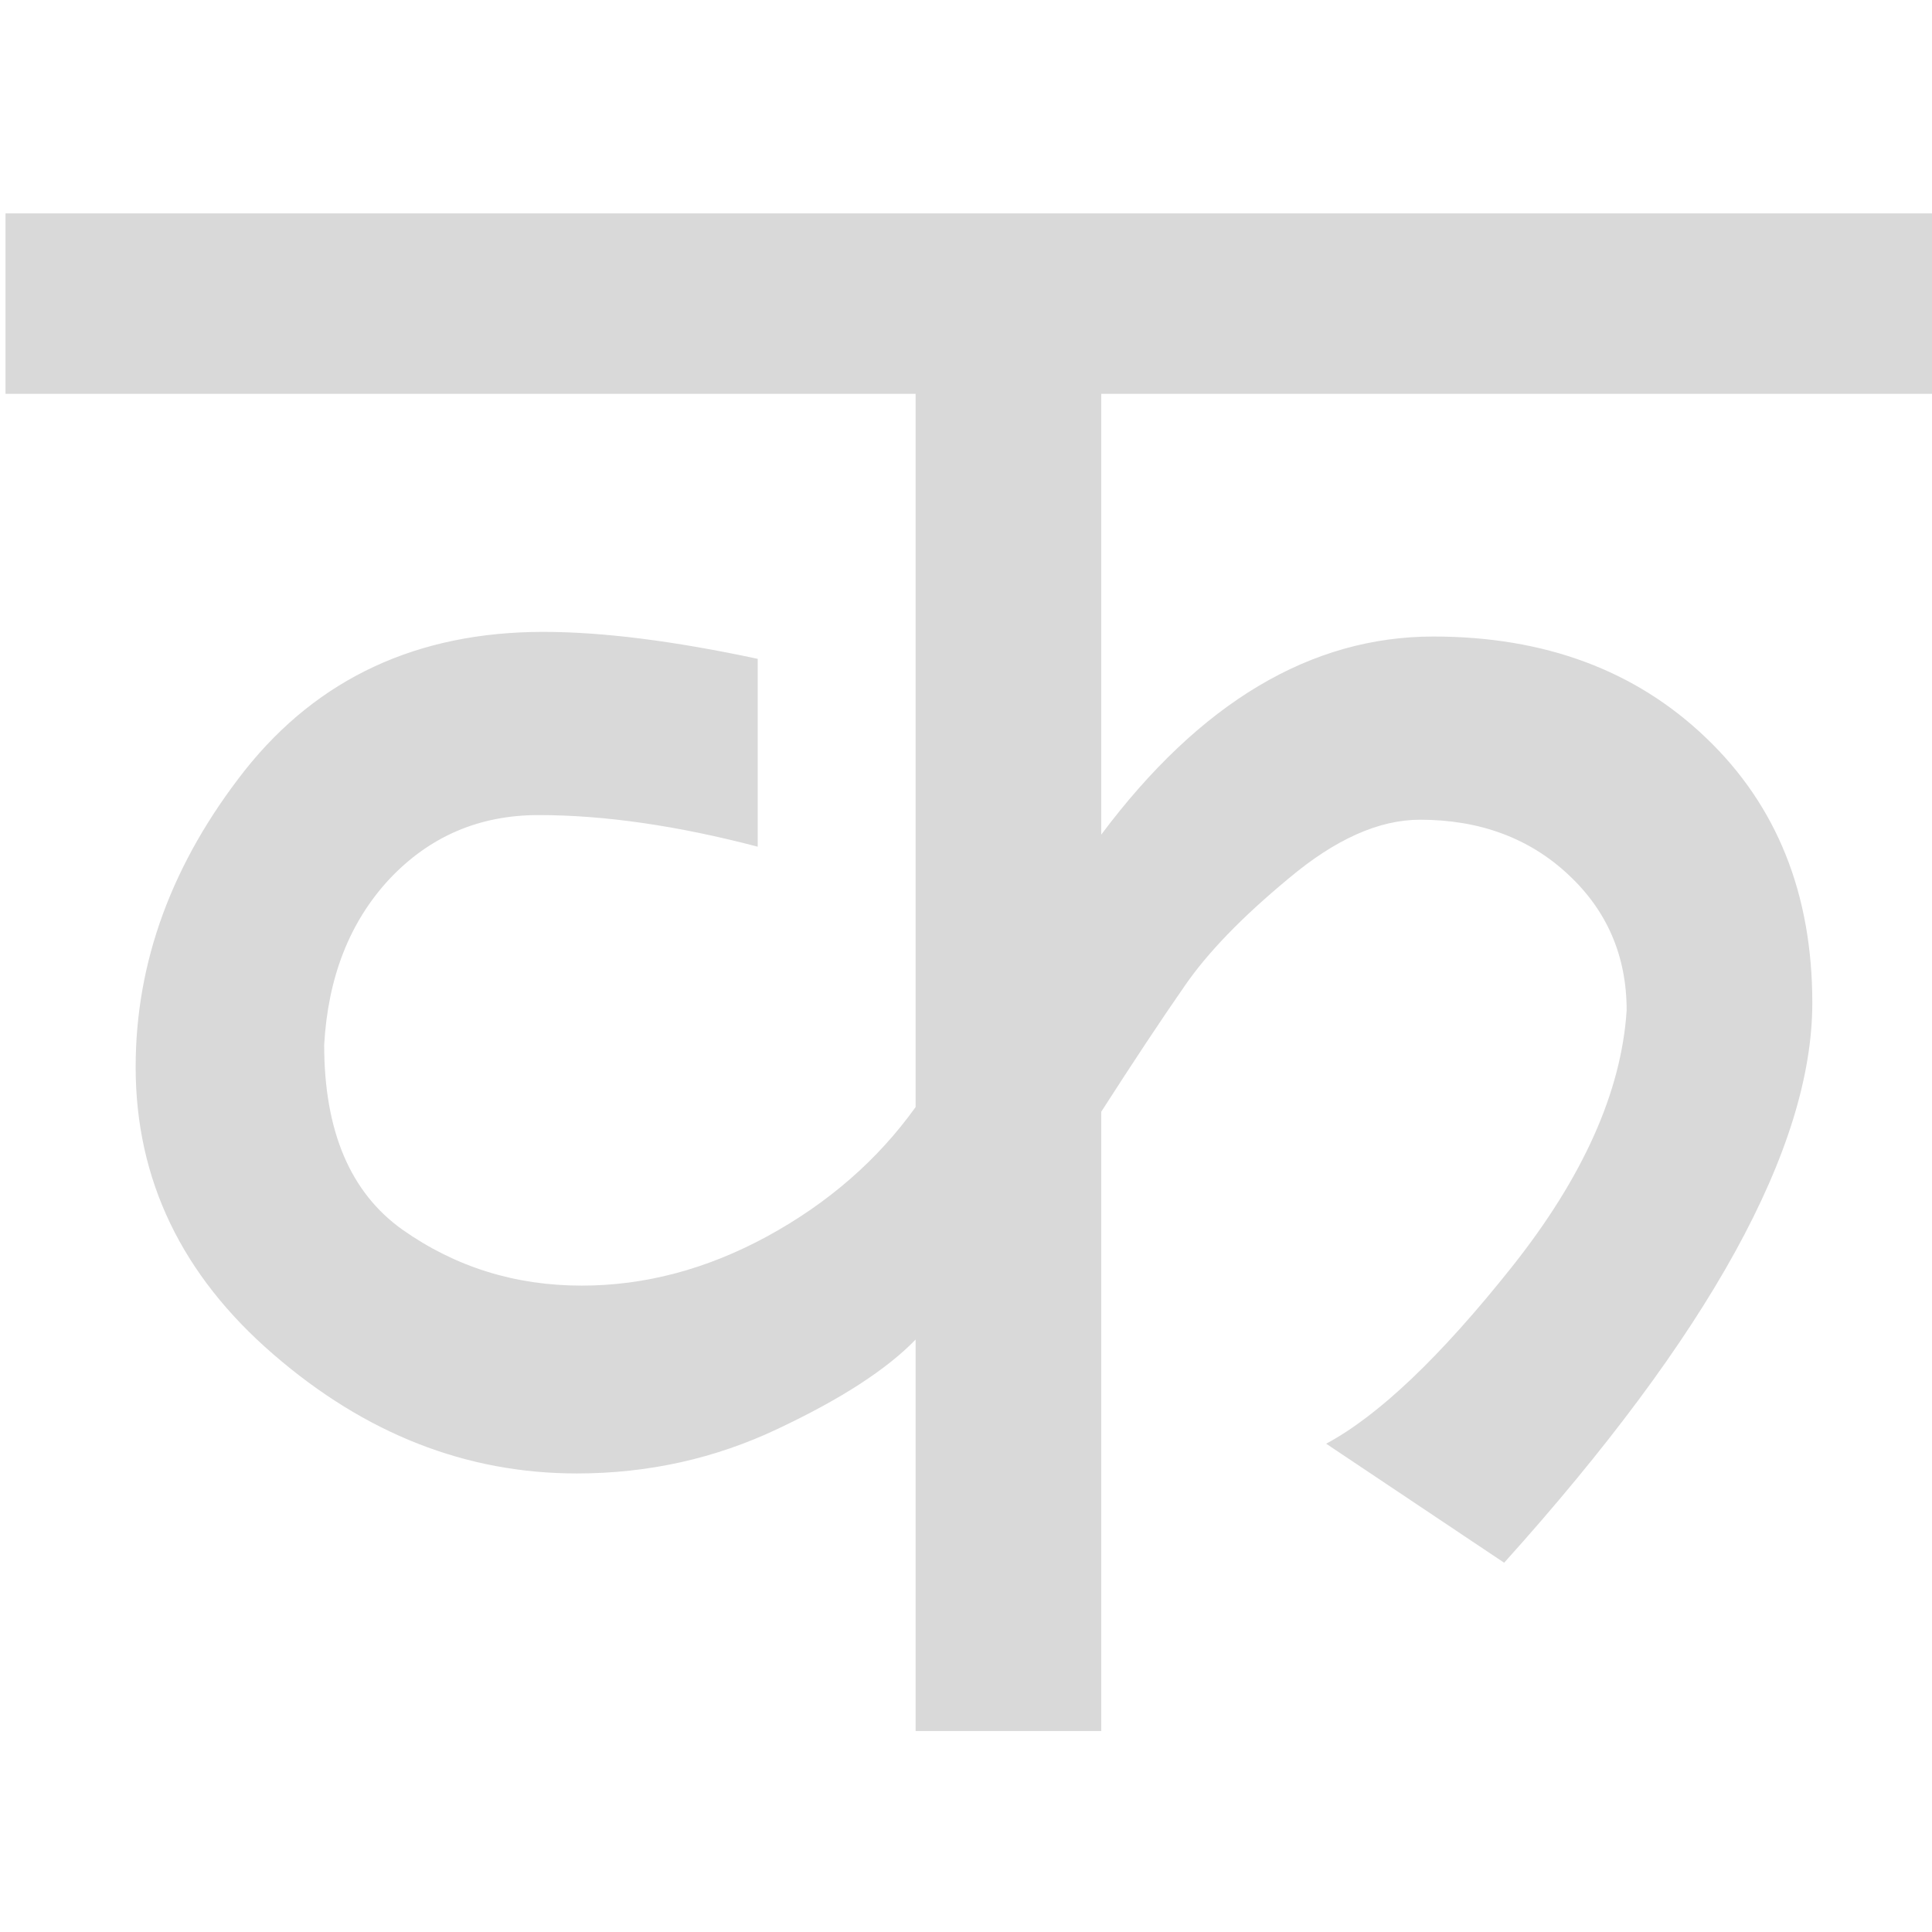
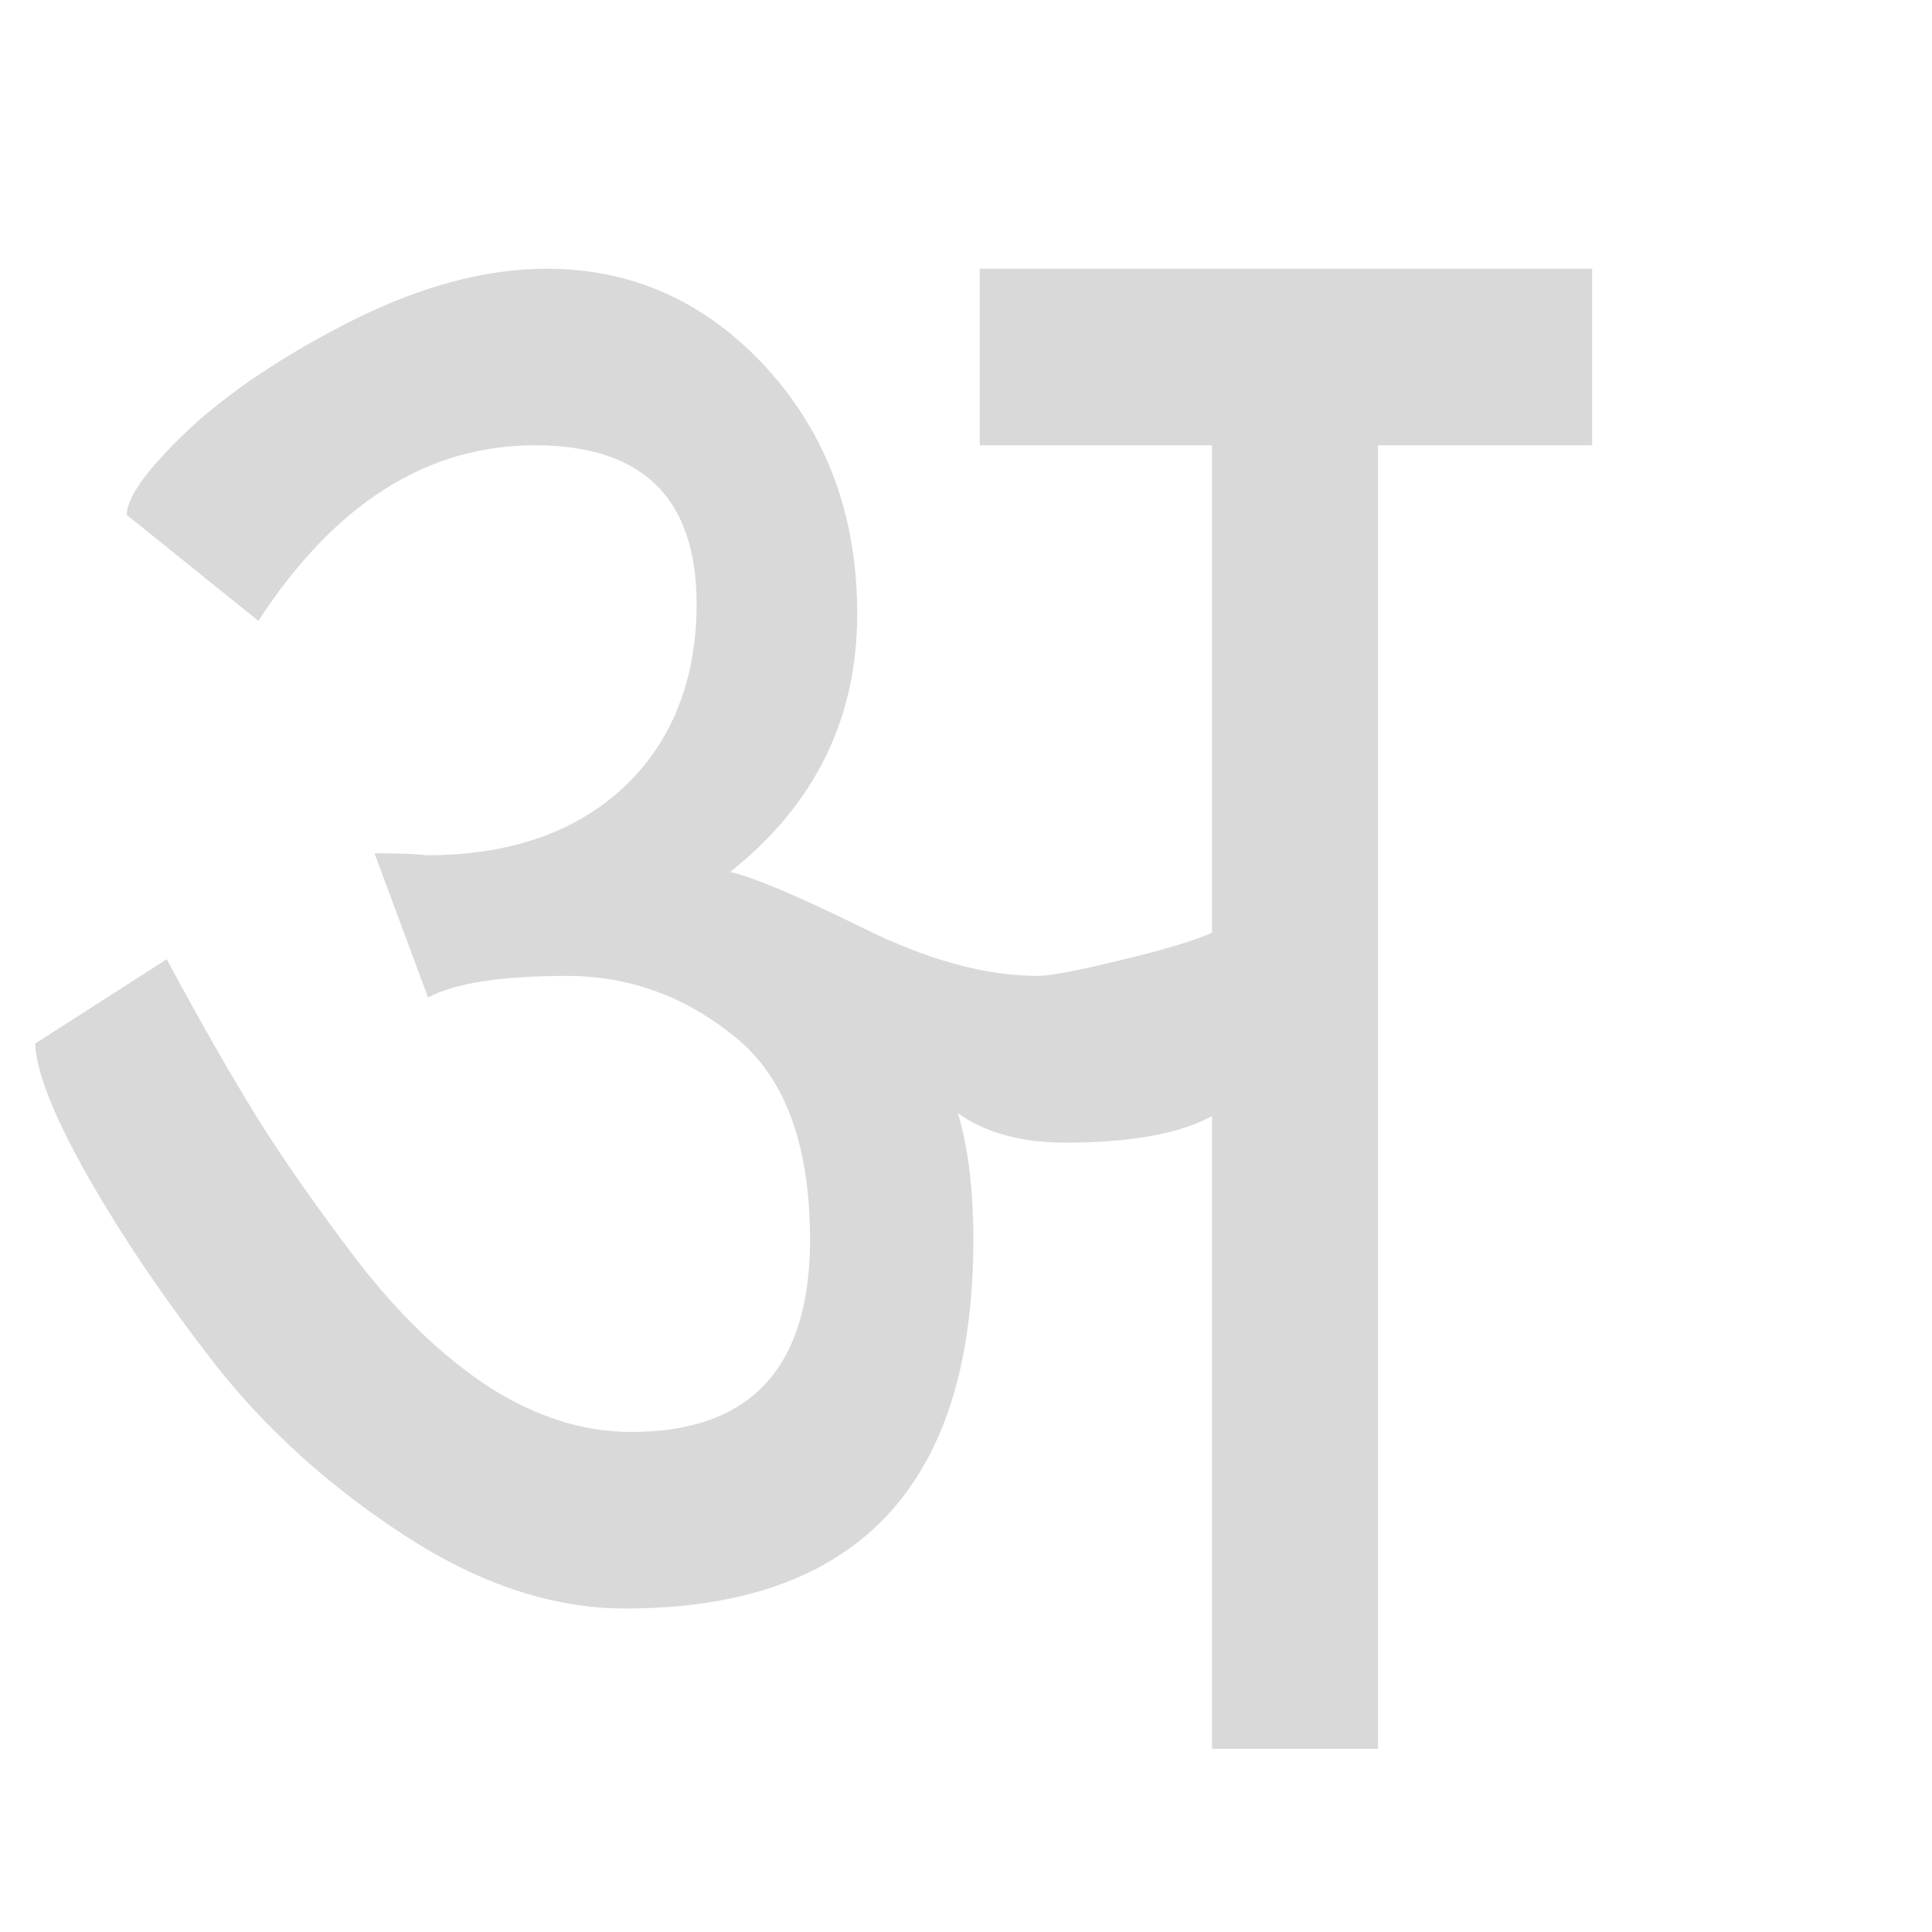
<svg xmlns="http://www.w3.org/2000/svg" width="32px" height="32px" viewBox="0 0 32 32" version="1.1" id="svg11">
  <defs id="defs6" />
-   <text xml:space="preserve" style="font-style:normal;font-weight:normal;font-size:41.605px;line-height:1.25;font-family:sans-serif;fill:#d9d9d9;fill-opacity:1;stroke:none;stroke-width:1.04" x="0.511" y="29.085" id="text3508" transform="scale(1.014454,0.9857519)">
-     <tspan id="tspan3506" x="0.511" y="29.085" style="stroke-width:1.04;fill:#d9d9d9;fill-opacity:1">क</tspan>
+   <text xml:space="preserve" style="font-size:38.473px;line-height:1.25;font-family:Chandas;-inkscape-font-specification:Chandas;stroke-width:0.962;fill:#d9d9d9;fill-opacity:1" x="-0.549" y="27.862" id="text6605" transform="scale(0.9618155,1.0397)">
+     <tspan id="tspan6603" x="-0.549" y="27.862" style="stroke-width:0.962;fill:#d9d9d9;fill-opacity:1">अ</tspan>
  </text>
</svg>
